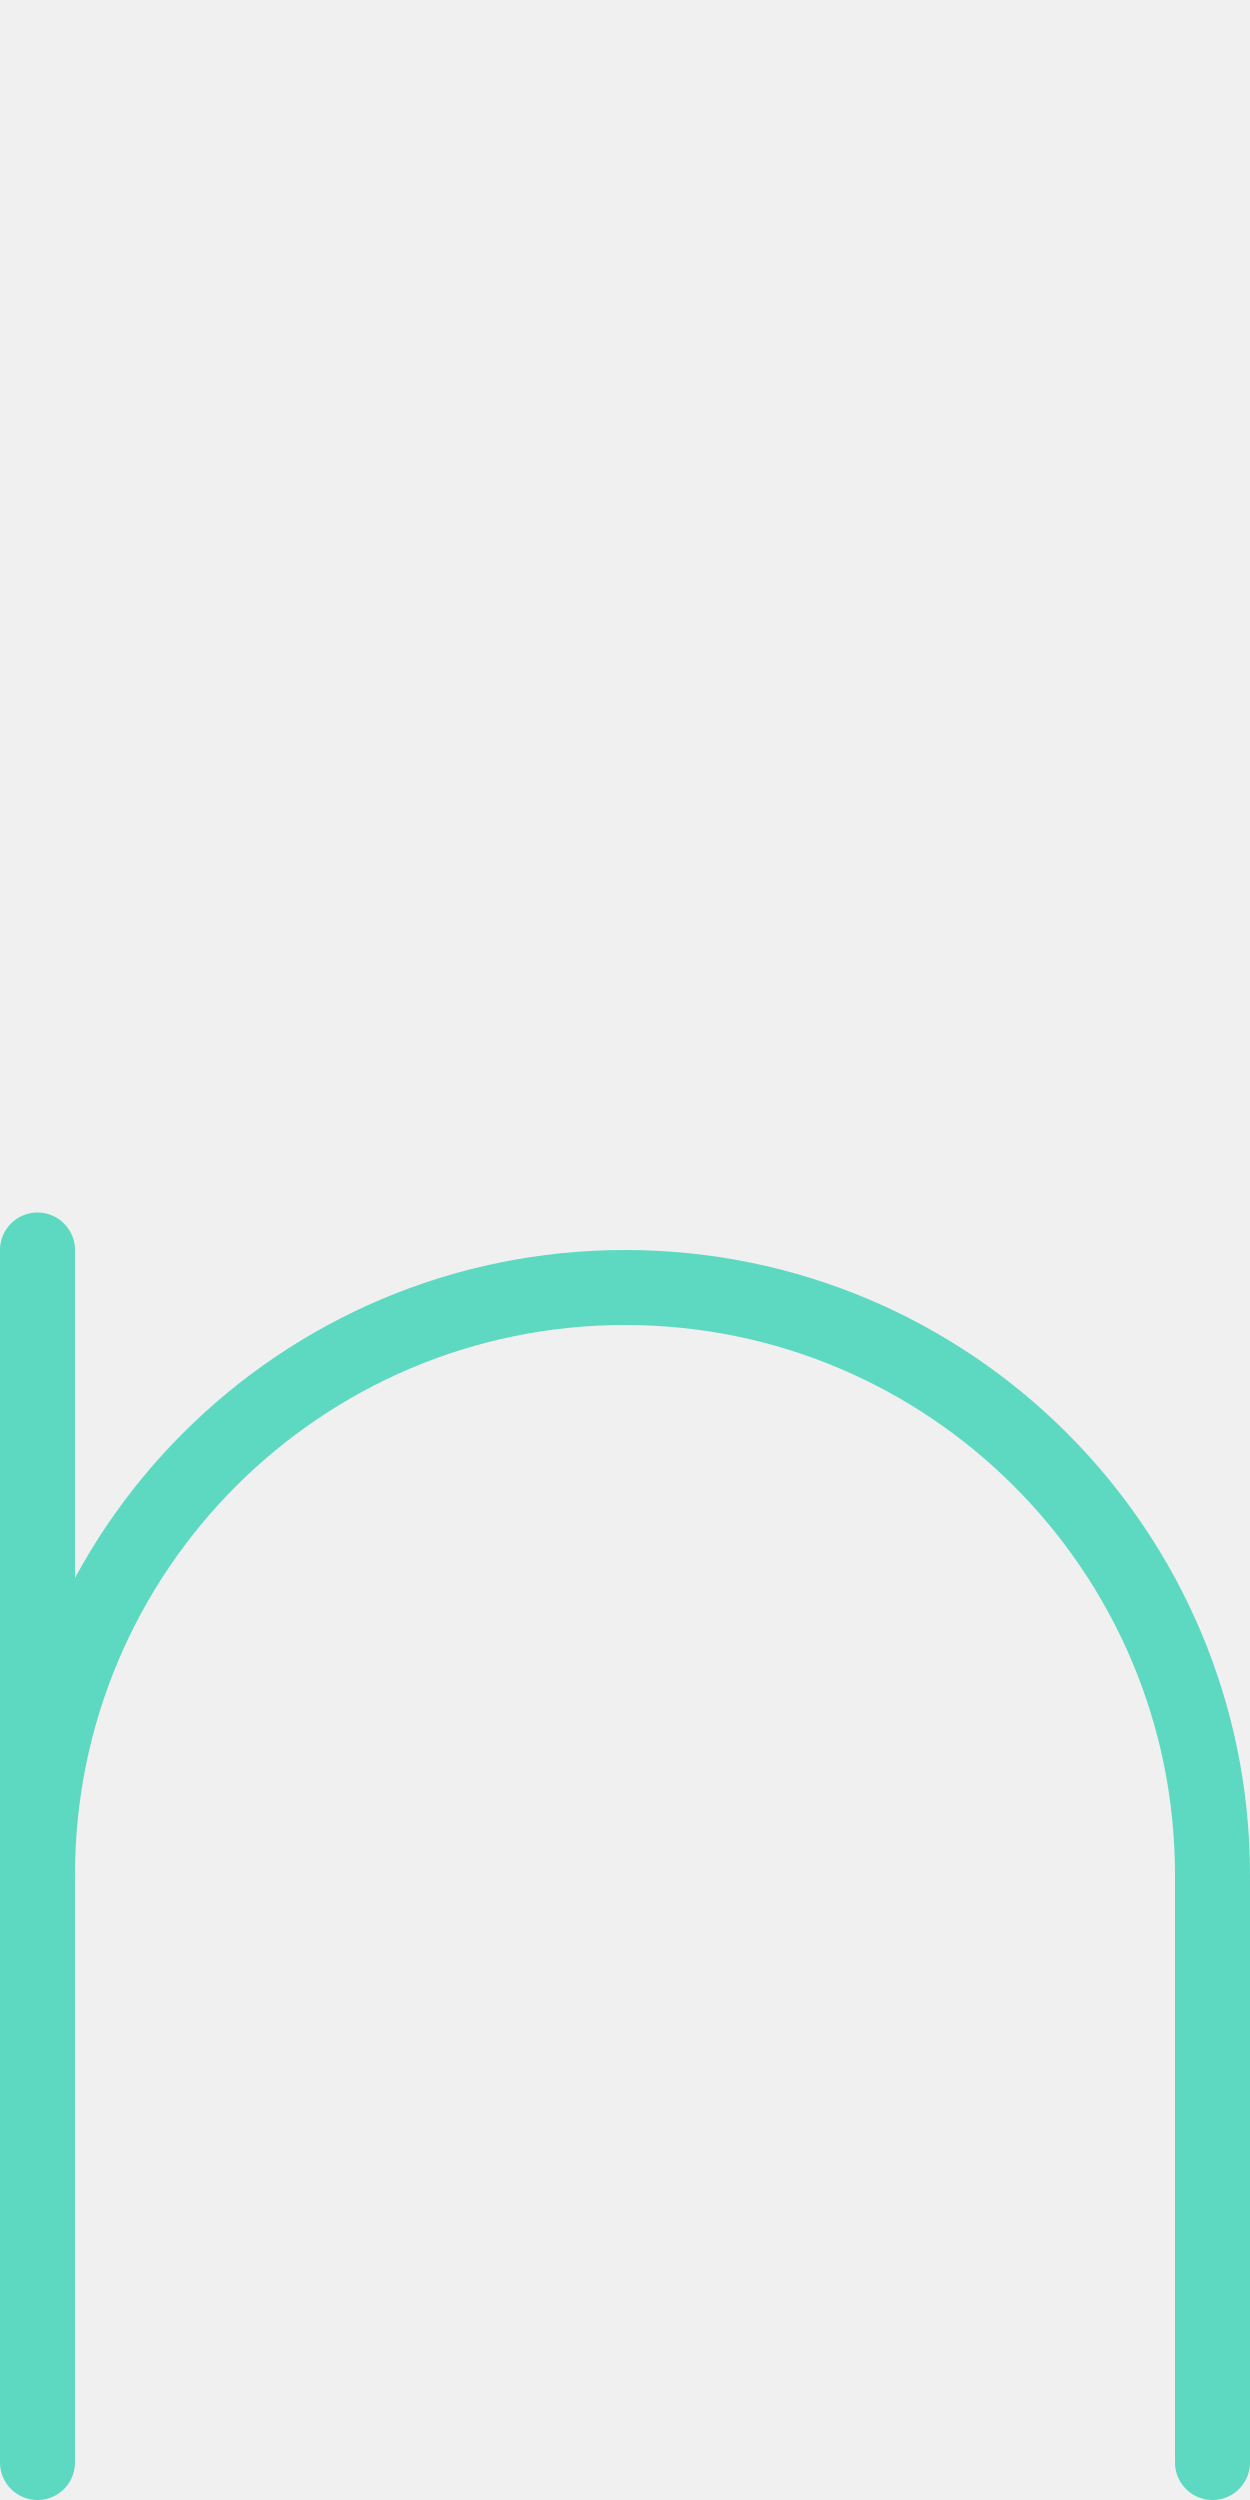
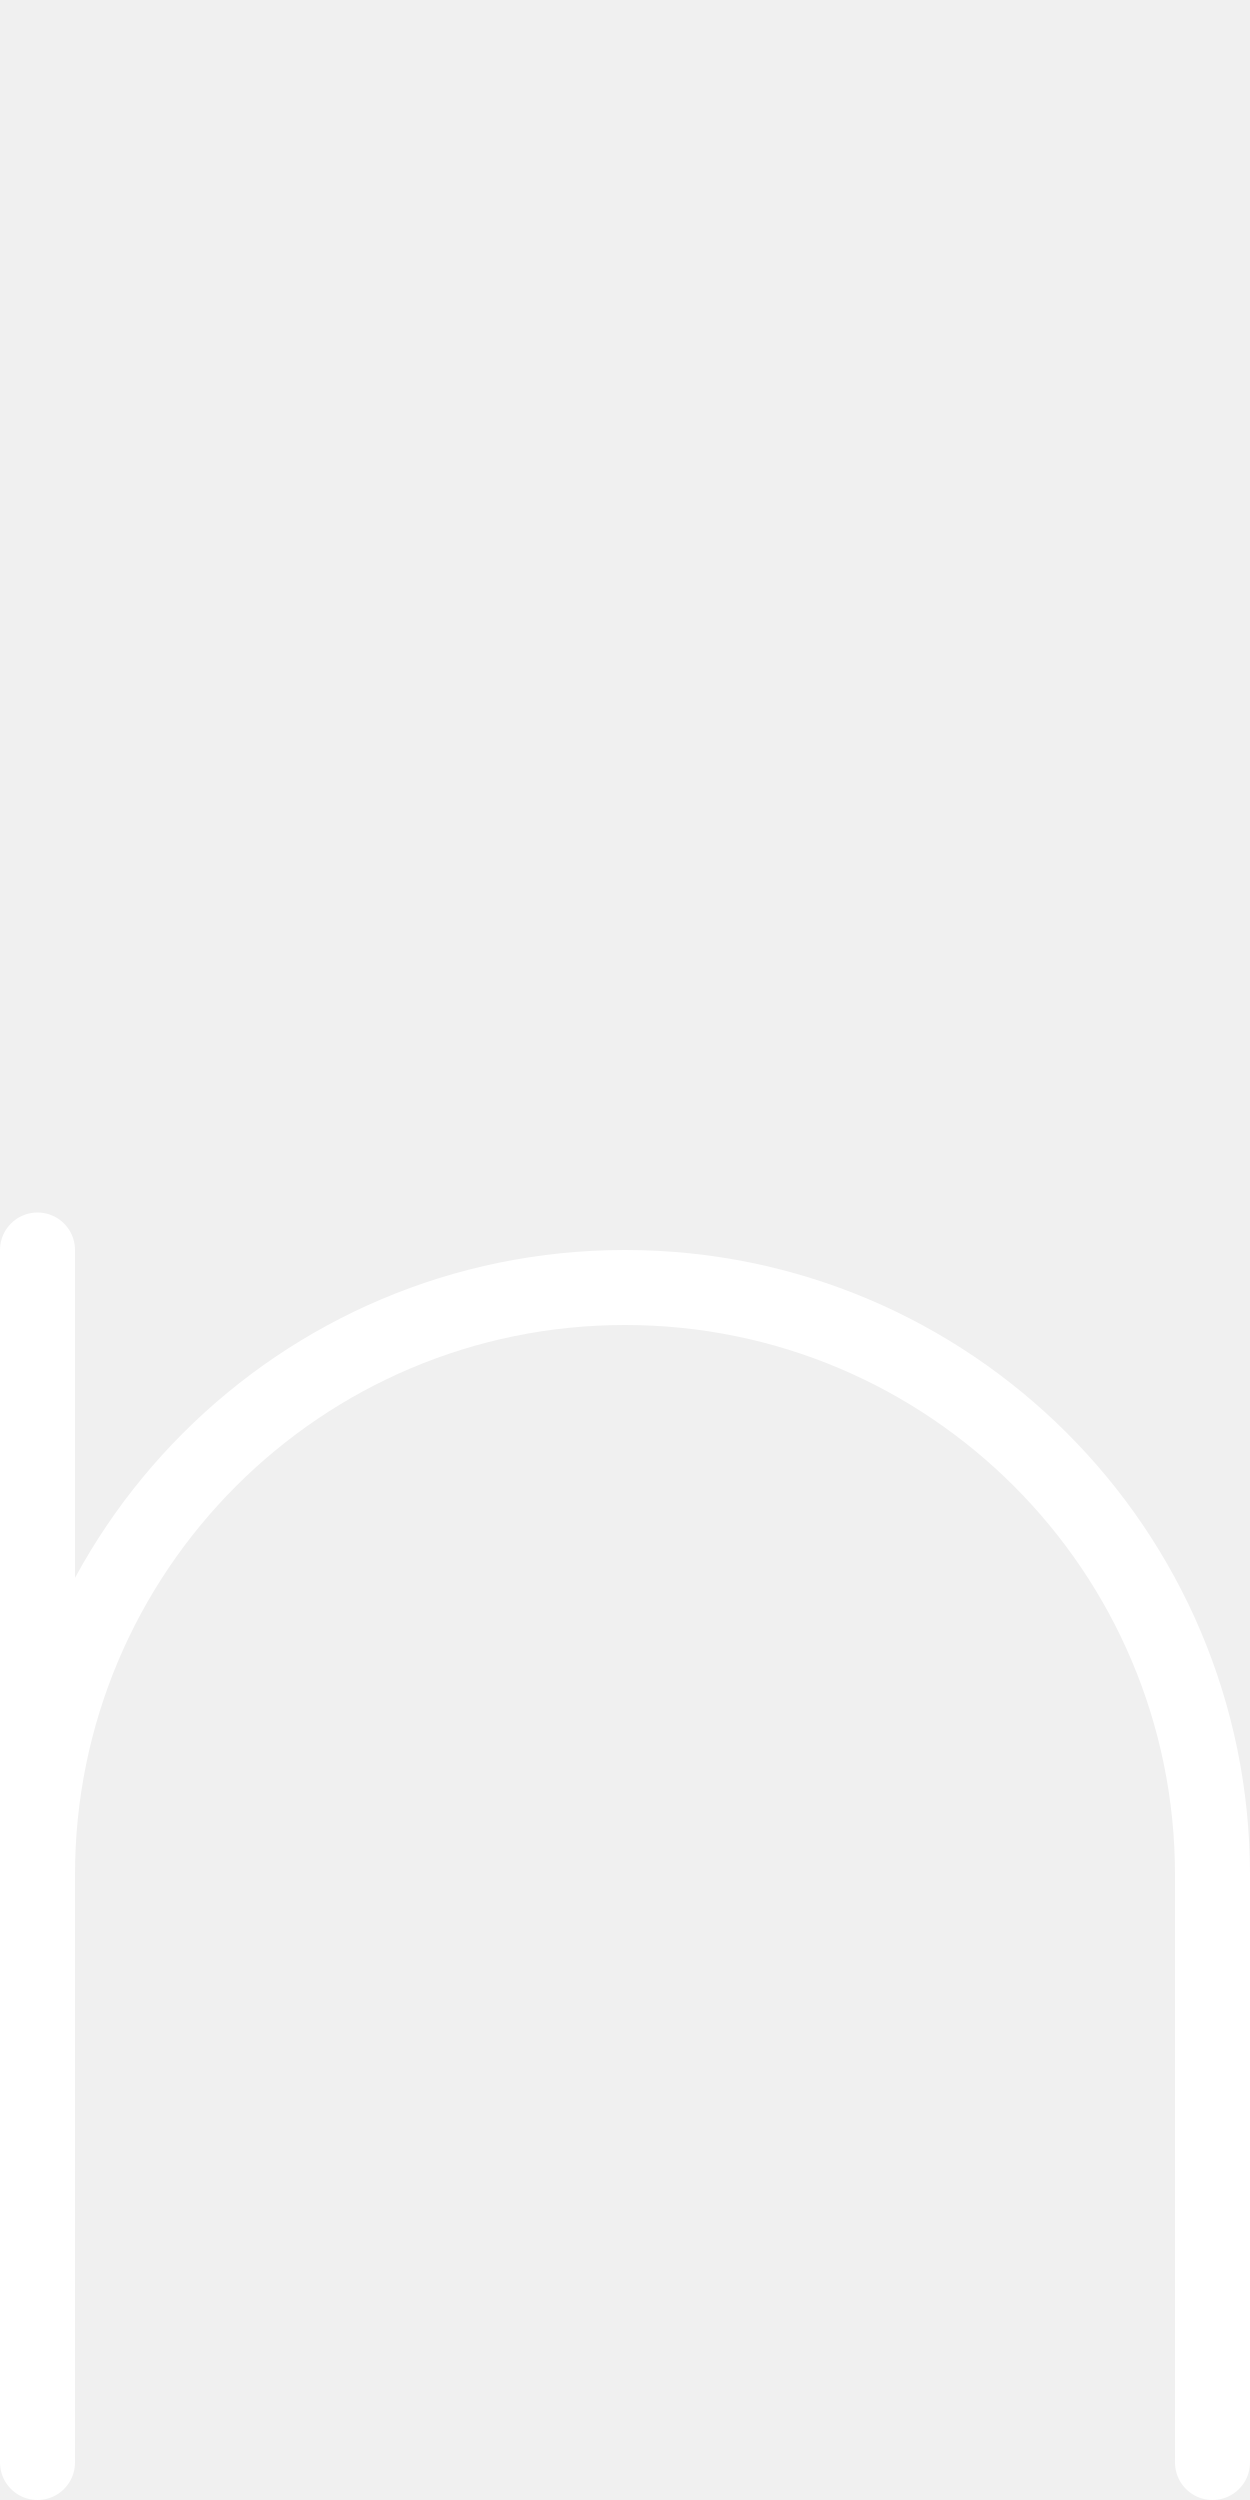
<svg xmlns="http://www.w3.org/2000/svg" width="500" height="1000">
-   <path d="M15 500 L15 985 M15 750 A235 235 0 0 1 485 750 L485 985" fill="none" stroke="#5dd9c1" stroke-width="30" stroke-linecap="round" />
+   <path d="M15 500 L15 985 M15 750 A235 235 0 0 1 485 750 L485 985" fill="none" stroke="#ffffff" stroke-width="30" stroke-linecap="round" />
</svg>
